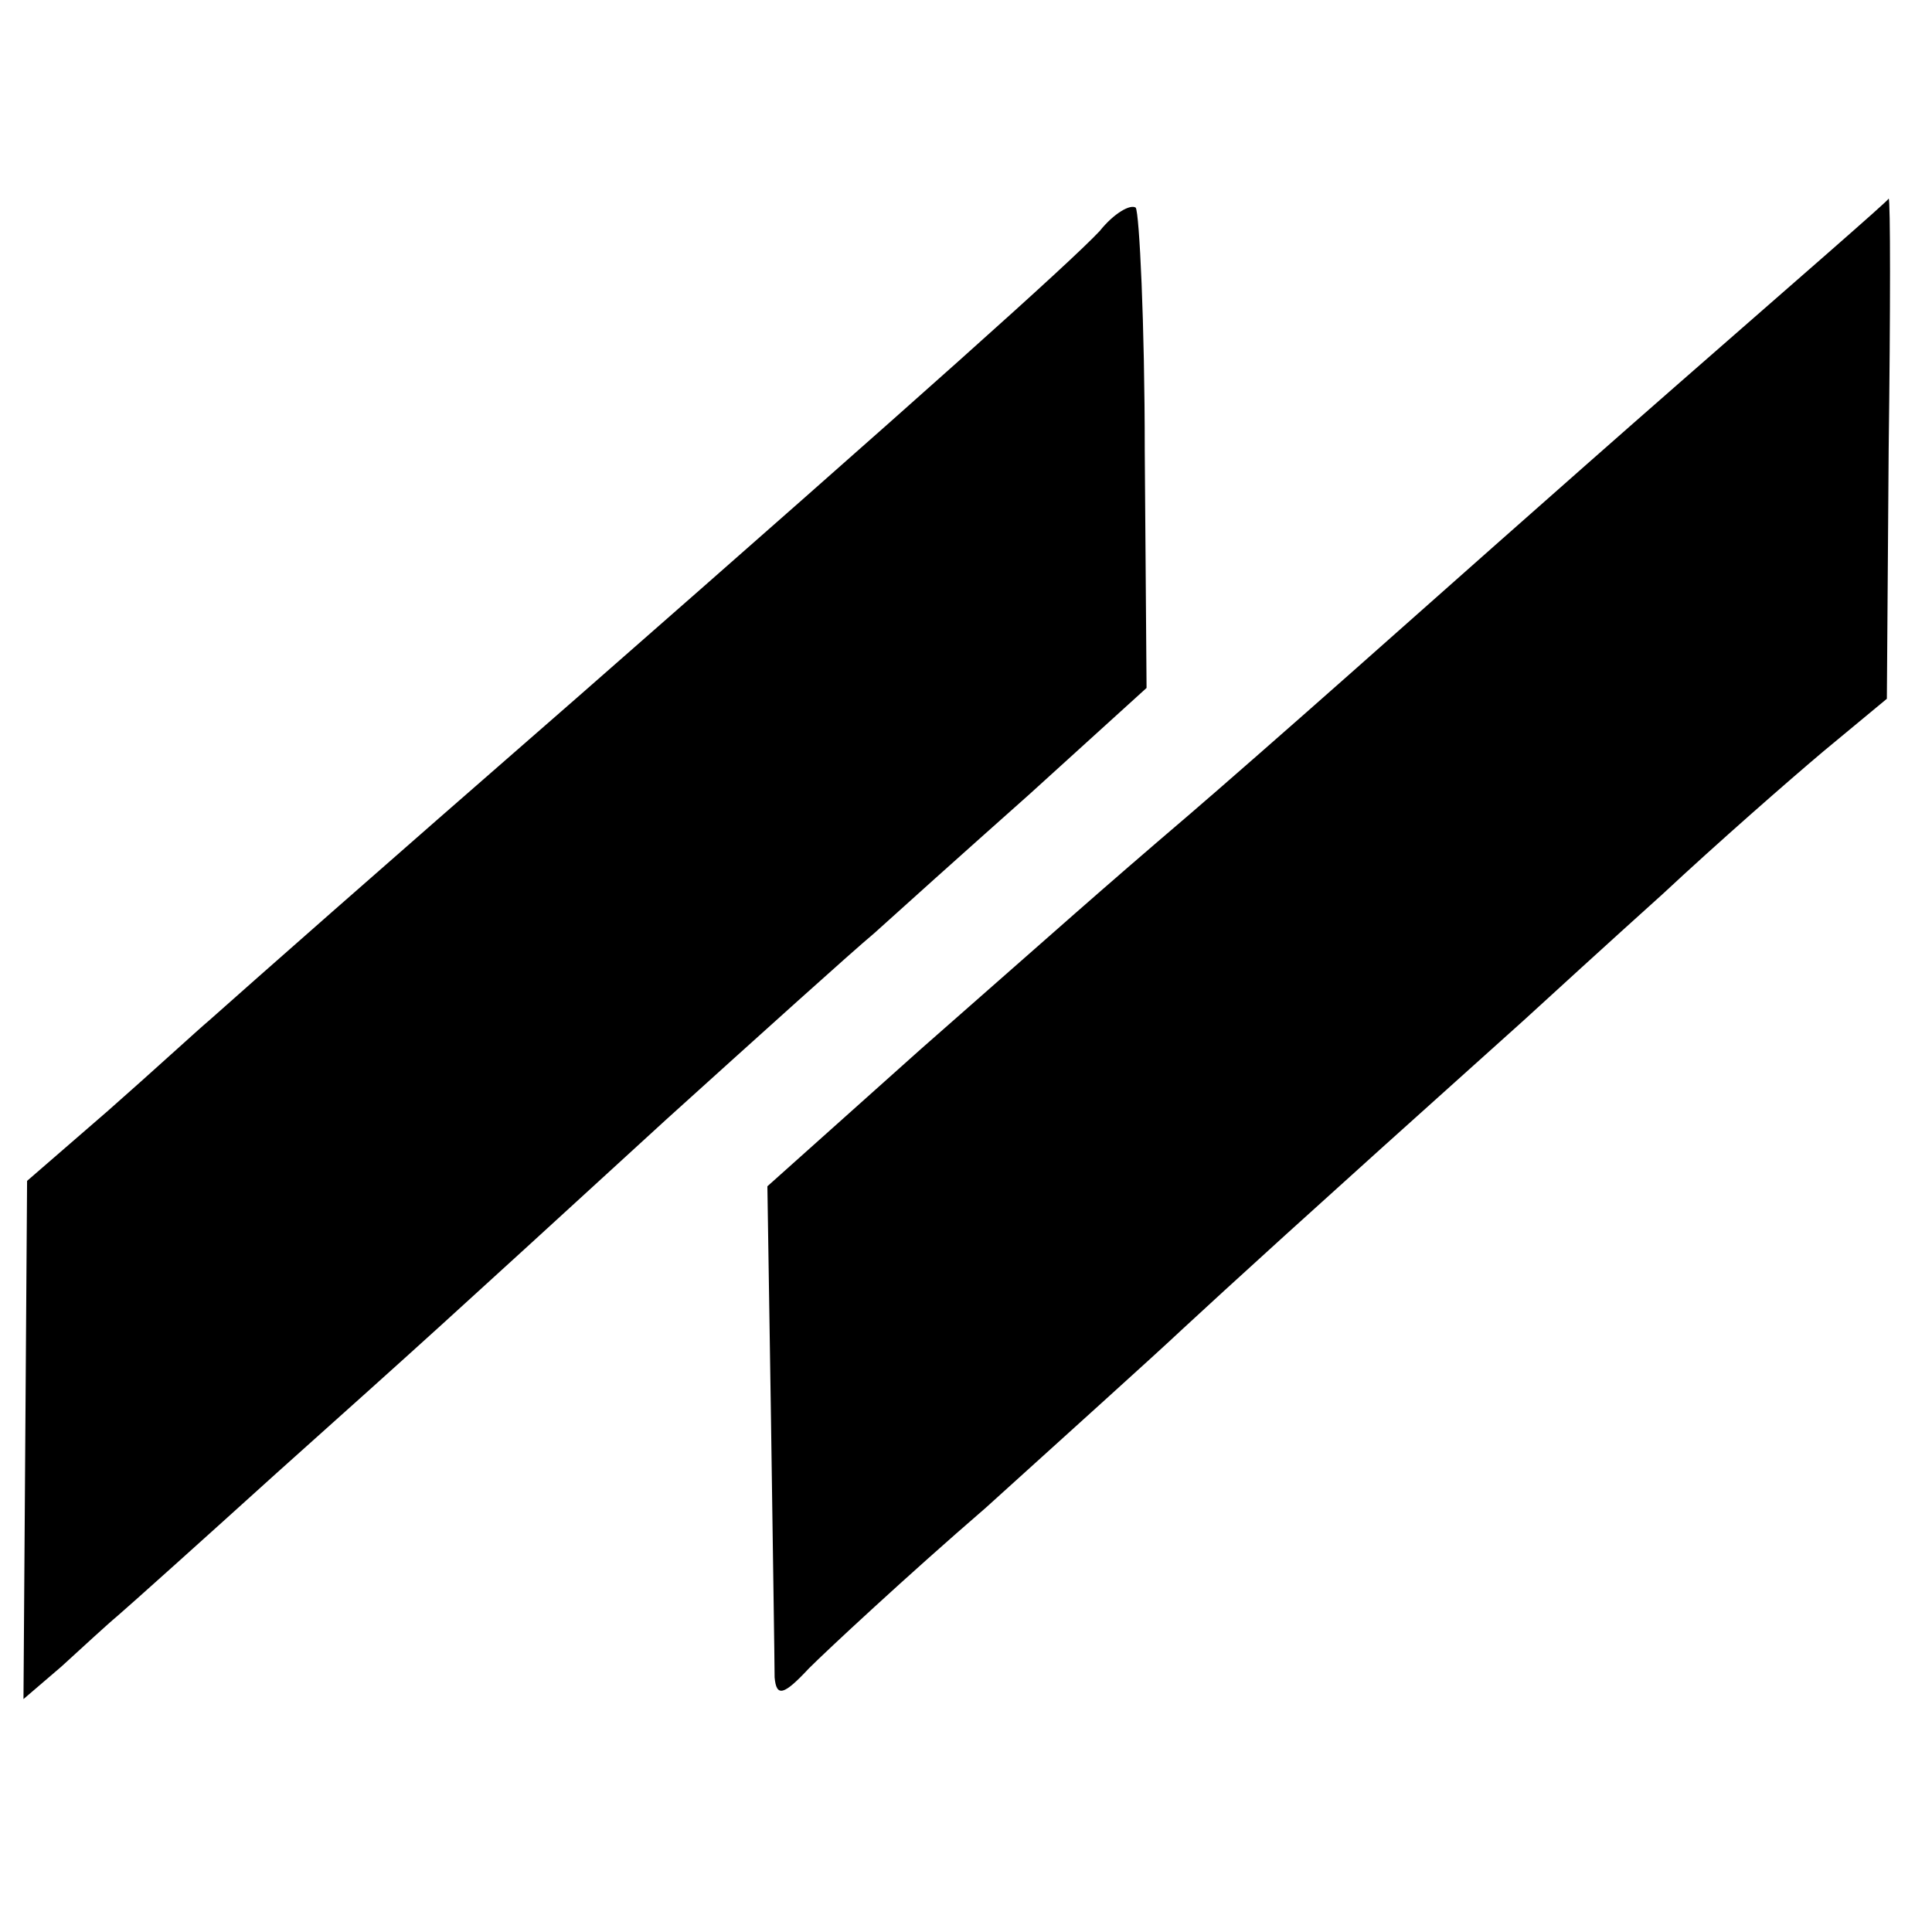
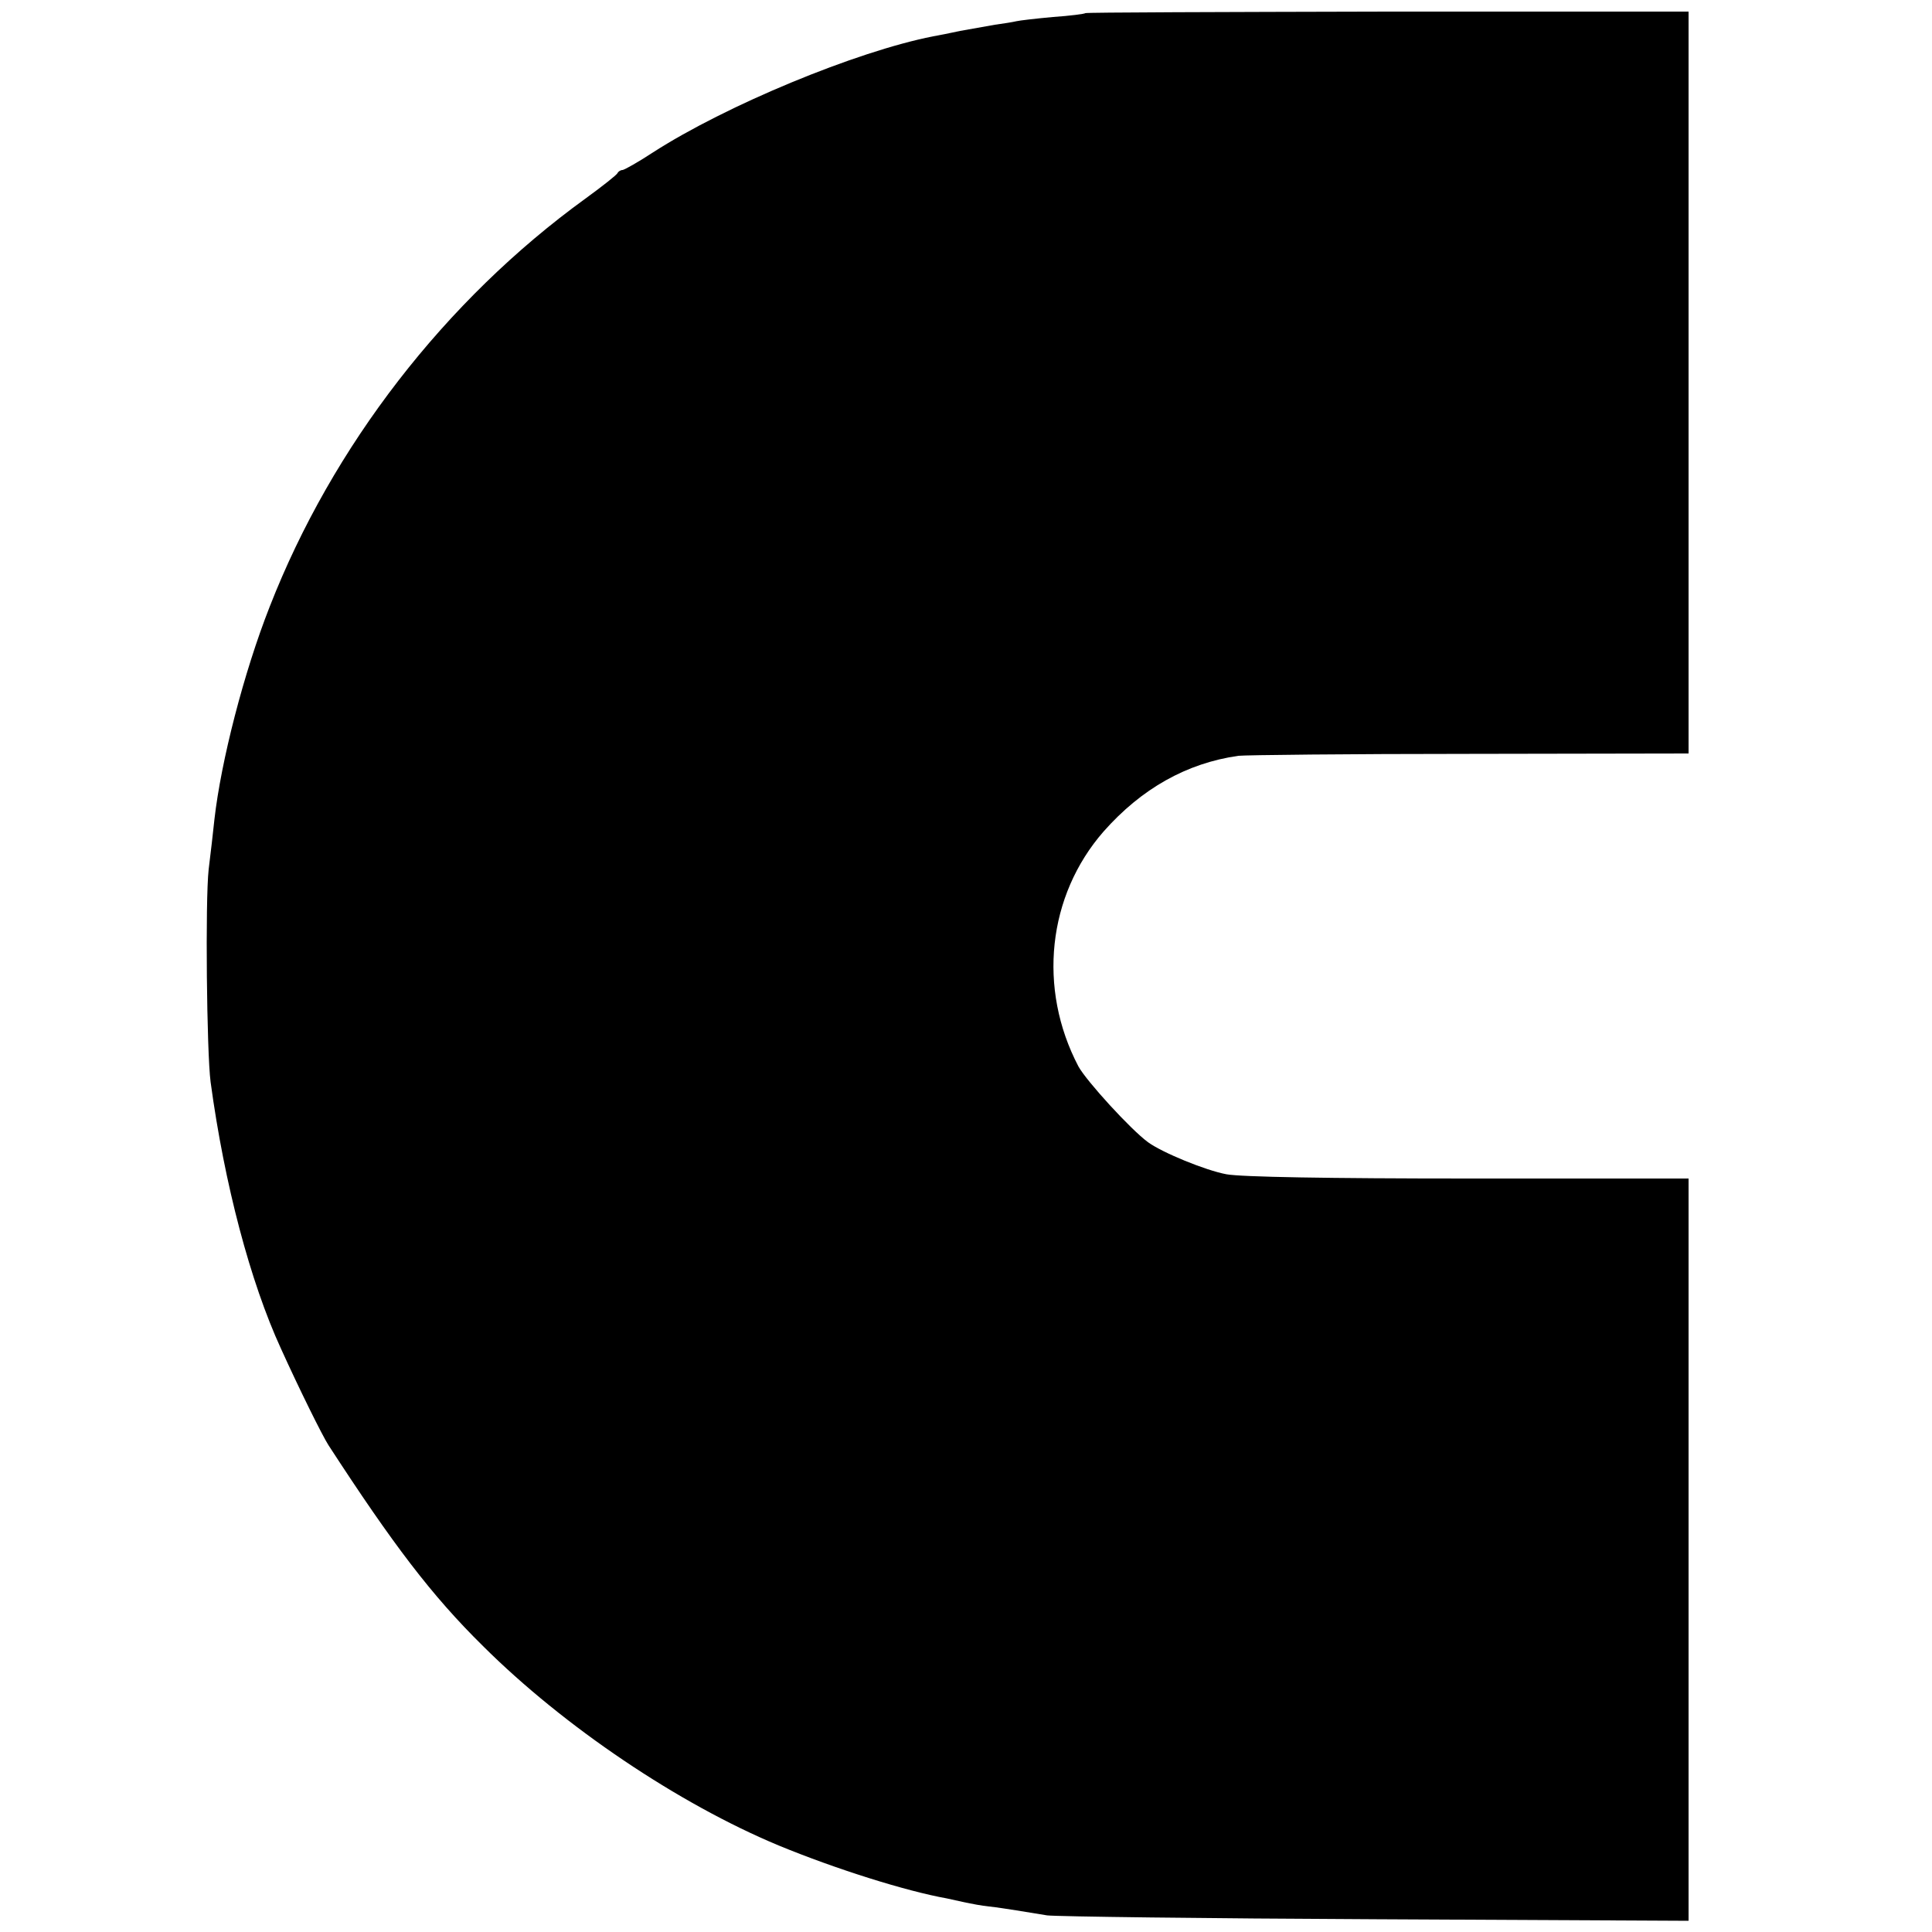
- <svg xmlns="http://www.w3.org/2000/svg" version="1.0" width="107pt" height="107pt" viewBox="0 0 107 107" preserveAspectRatio="xMidYMid meet">
-   <g transform="translate(0,107) scale(0.1,-0.1)" fill="#000000" stroke="none">
-     <path d="M609 942 c-17 -18 -95 -88 -289 -258 -117 -102 -177 -155 -204 -179 -6 -5 -31 -28 -56 -50 l-45 -39 -1 -144 -1 -143 21 18 c11 10 25 23 31 28 7 6 46 41 88 79 86 77 86 77 216 196 52 47 103 93 115 103 11 10 50 45 86 77 l65 59 -1 131 c0 71 -3 132 -5 135 -3 2 -12 -3 -20 -13z" />
-     <path d="M929 857 c-64 -56 -145 -128 -180 -159 -35 -31 -75 -66 -89 -78 -55 -47 -68 -59 -150 -131 l-85 -76 2 -129 c1 -71 2 -135 2 -143 1 -11 5 -10 19 5 10 10 54 51 98 89 43 39 92 83 109 99 26 24 63 58 189 171 12 11 47 43 77 70 30 28 70 63 89 79 l35 29 1 138 c1 77 1 139 0 139 0 -1 -53 -47 -117 -103z" />
+ <svg xmlns="http://www.w3.org/2000/svg" version="1.0" width="500pt" height="500pt" viewBox="0 0 500 500" preserveAspectRatio="xMidYMid meet">
+   <g transform="translate(0,500) scale(0.1,-0.1)" fill="#000000" stroke="none">
+     <path d="M2809 4966 c-2 -2 -40 -7 -84 -10 -44 -4 -87 -9 -95 -11 -8 -2 -33 -6 -55 -9 -22 -4 -62 -11 -90 -16 -27 -6 -59 -12 -70 -14 -199 -39 -537 -179 -726 -301 -38 -25 -74 -45 -78 -45 -5 0 -11 -4 -13 -8 -1 -4 -39 -34 -83 -66 -363 -263 -655 -641 -817 -1056 -67 -170 -126 -400 -143 -550 -3 -30 -10 -89 -15 -130 -9 -80 -5 -474 5 -550 36 -266 103 -518 182 -690 48 -106 107 -225 123 -250 167 -257 267 -389 400 -520 210 -209 506 -408 765 -516 148 -61 329 -118 435 -137 14 -3 36 -8 50 -11 14 -3 41 -8 60 -10 19 -2 51 -7 70 -10 19 -3 55 -9 80 -13 25 -3 408 -8 853 -10 l807 -4 0 960 0 961 -568 0 c-365 0 -590 4 -628 11 -54 10 -166 56 -203 83 -45 33 -159 158 -180 196 -106 202 -80 442 65 608 98 111 215 177 349 196 17 2 285 5 598 5 l567 1 0 960 0 960 -779 0 c-428 -1 -780 -2 -782 -4z" />
  </g>
</svg>
